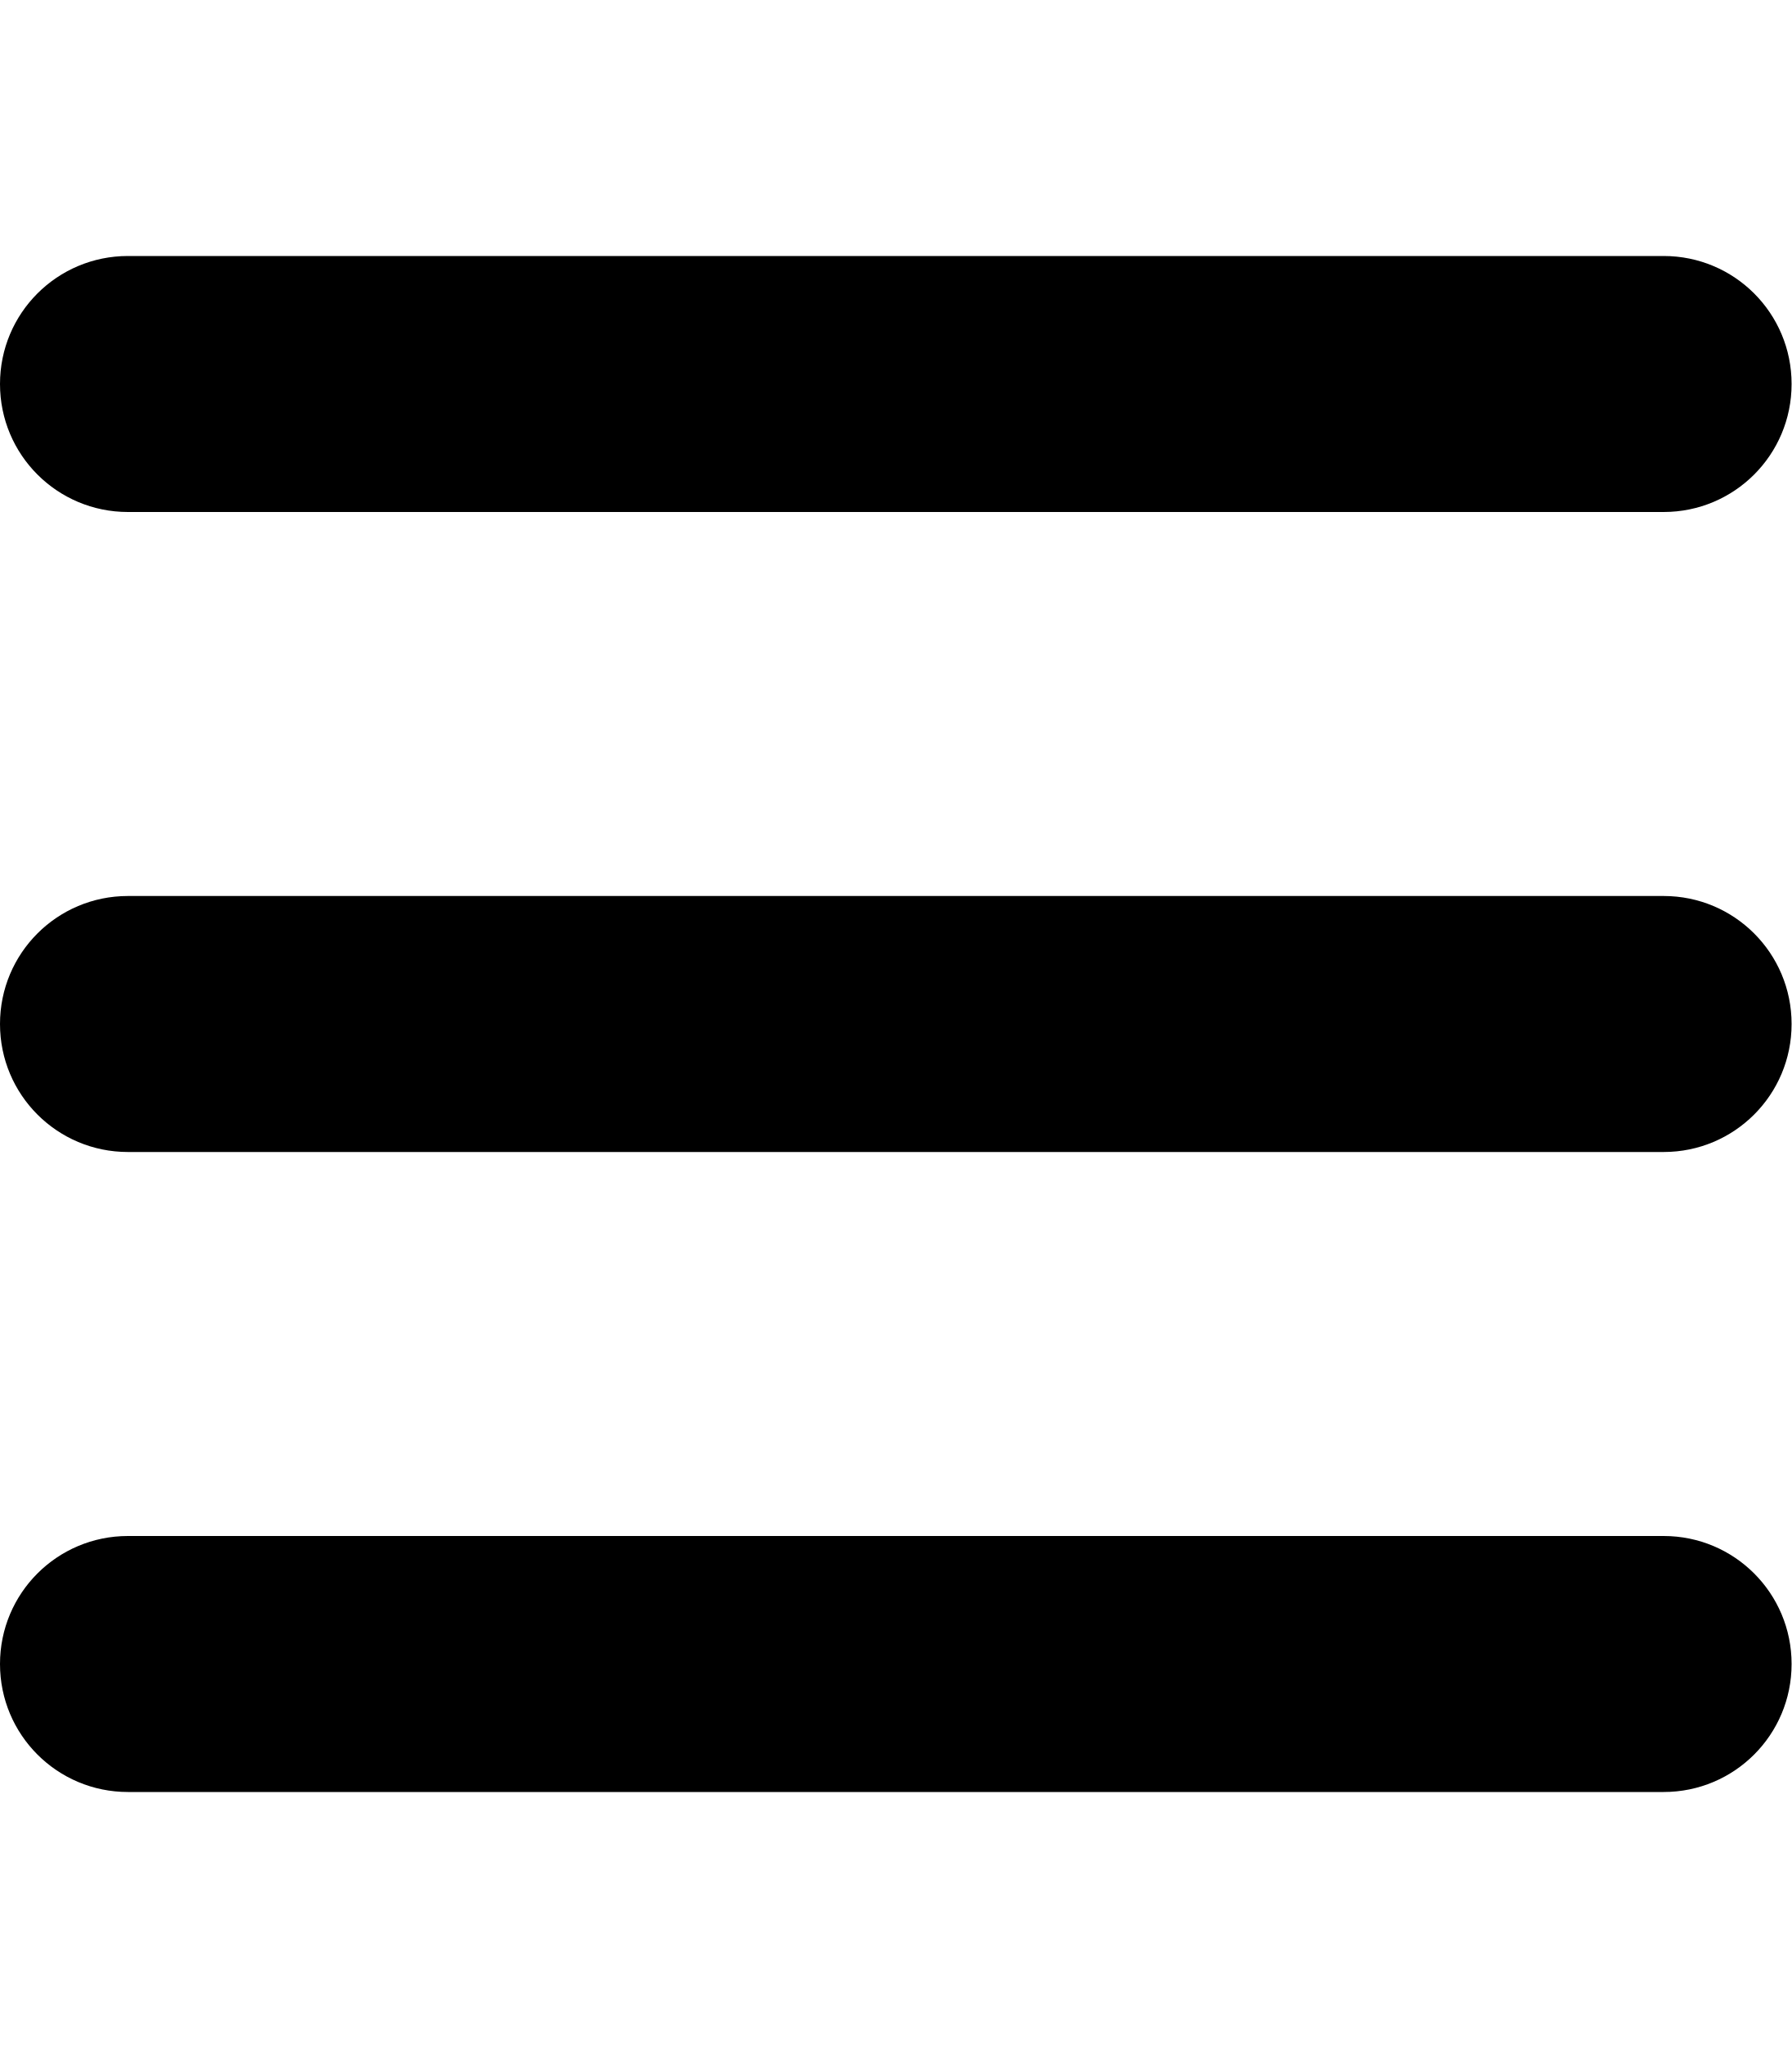
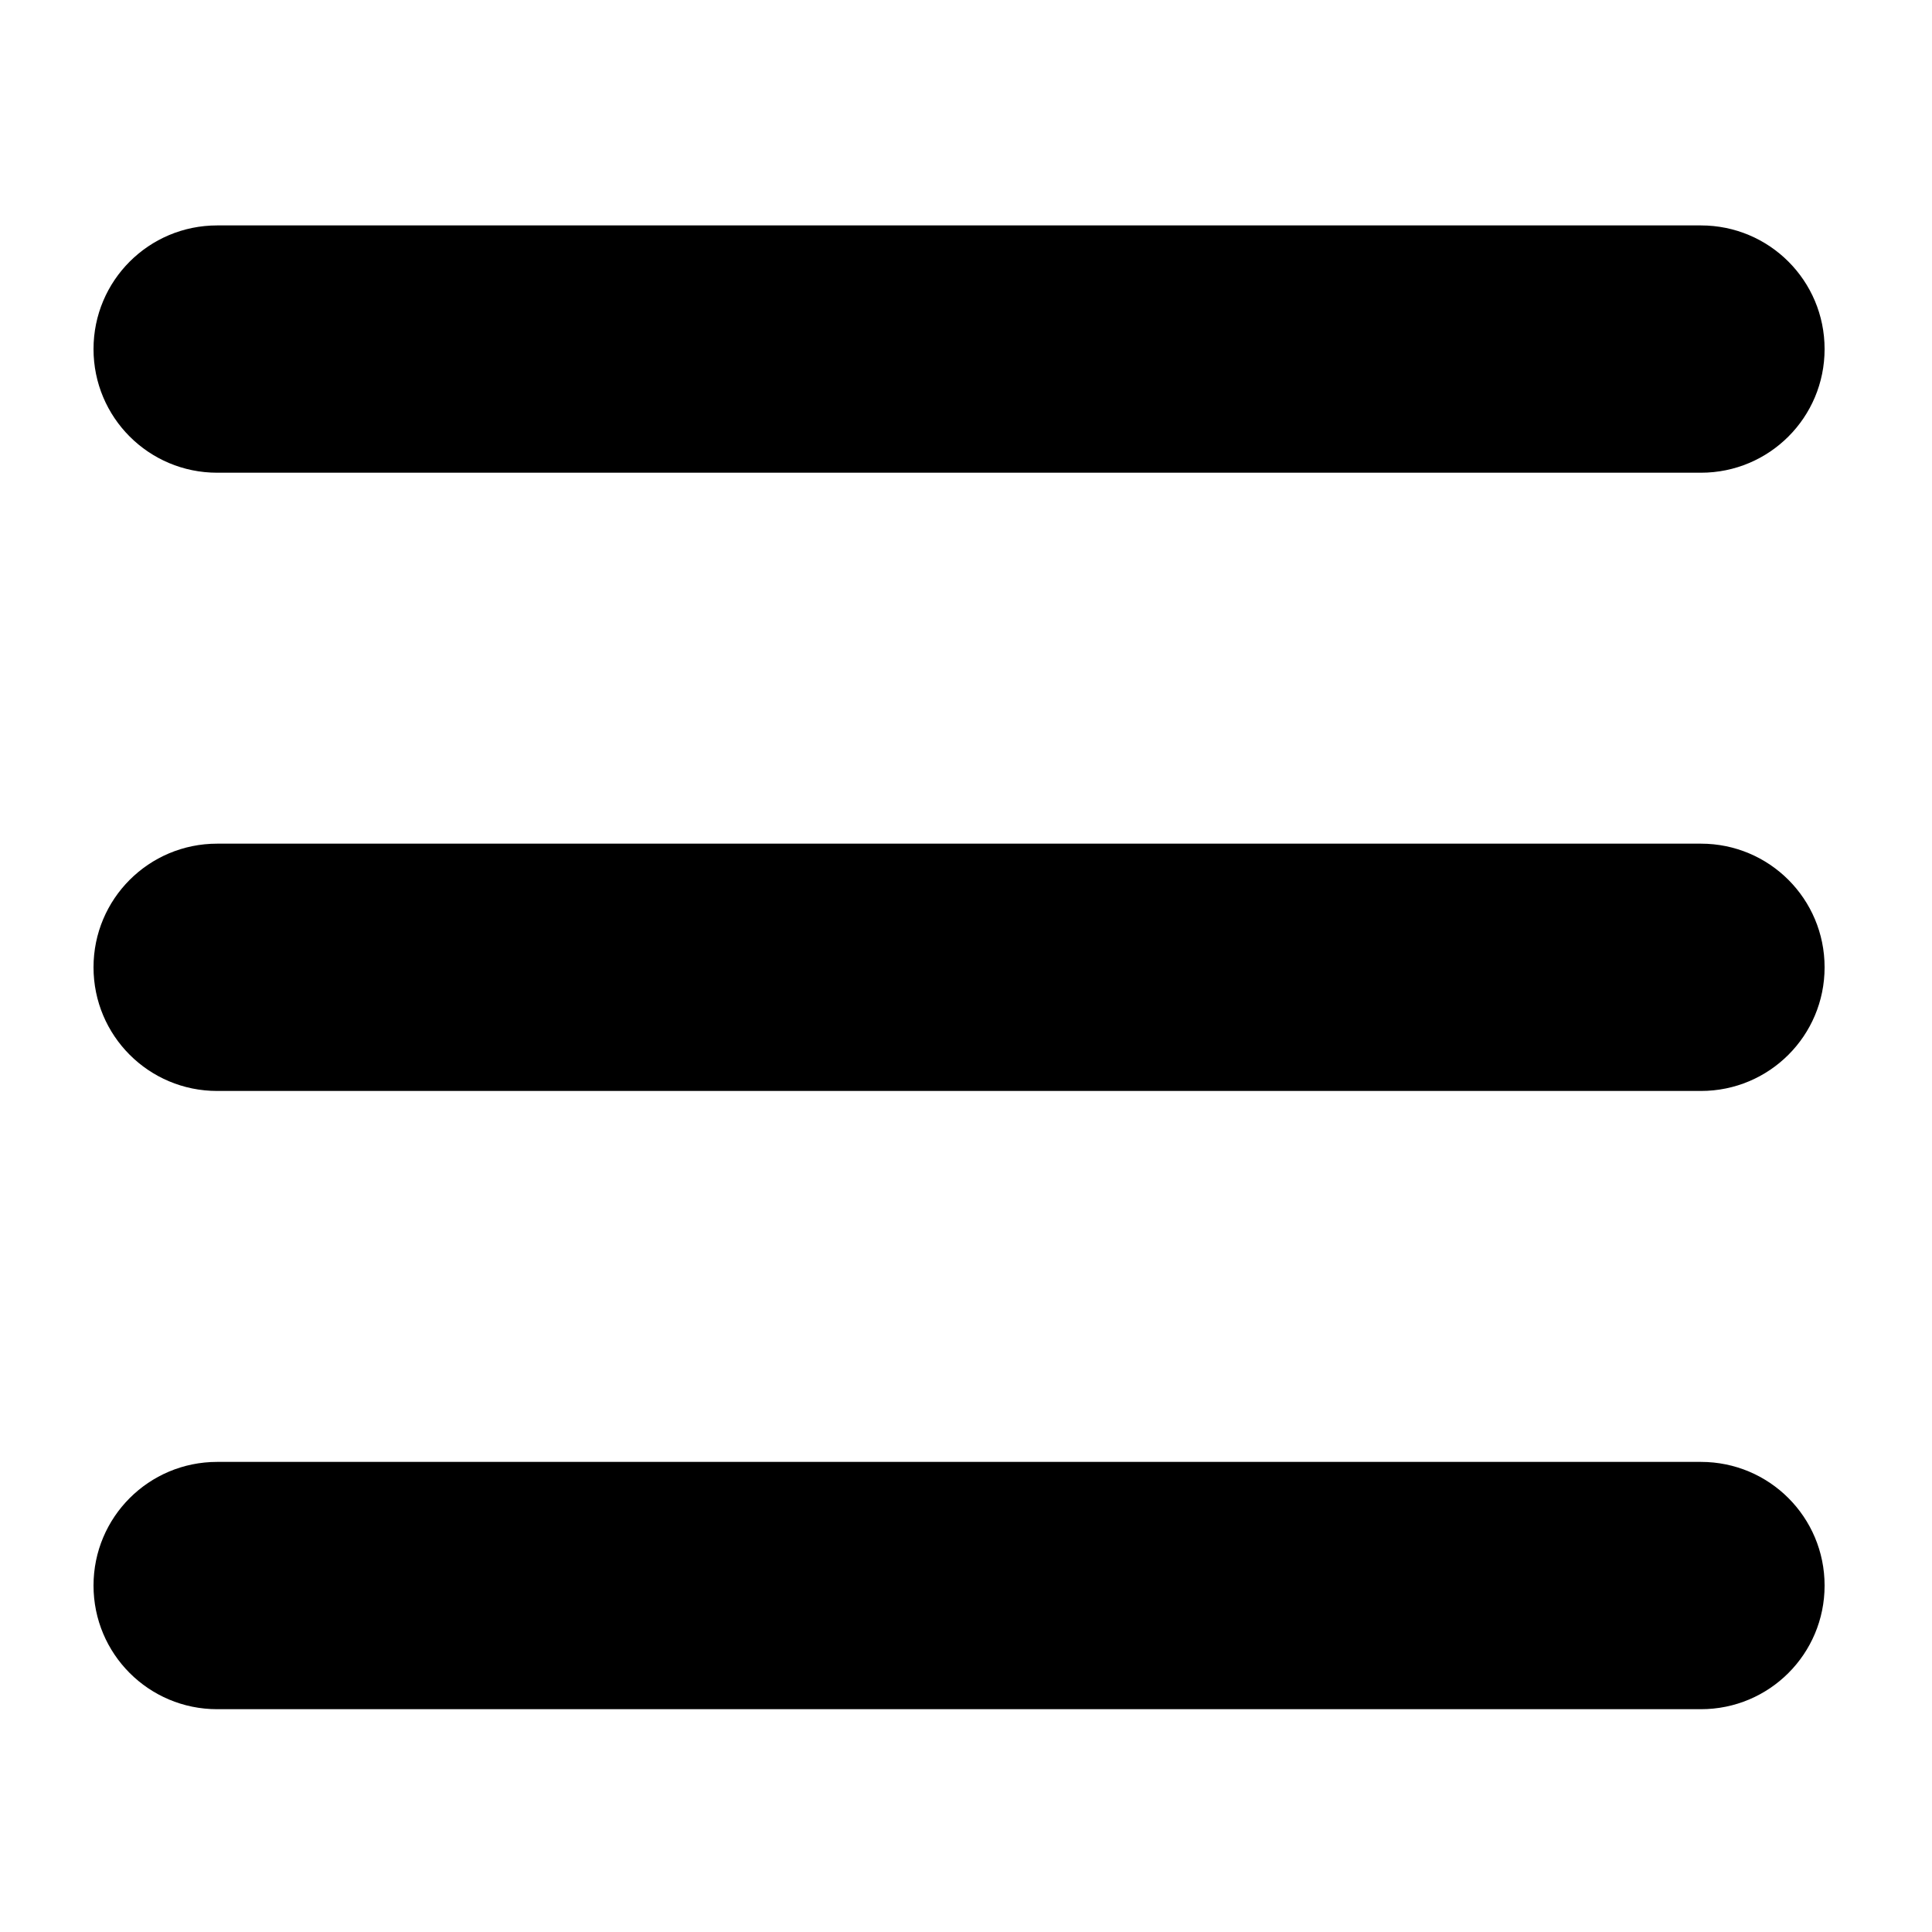
- <svg xmlns="http://www.w3.org/2000/svg" viewBox="0 0 448 512">
-   <path d="M0 96C0 78.3 14.3 64 32 64H416c17.7 0 32 14.3 32 32s-14.3 32-32 32H32C14.3 128 0 113.7 0 96zM0 256c0-17.7 14.3-32 32-32H416c17.7 0 32 14.3 32 32s-14.3 32-32 32H32c-17.7 0-32-14.3-32-32zM448 416c0 17.7-14.3 32-32 32H32c-17.7 0-32-14.3-32-32s14.3-32 32-32H416c17.7 0 32 14.3 32 32z" />
+ <svg xmlns="http://www.w3.org/2000/svg" viewBox="0 0 500 500" version="1.1" id="svg4">
+   <defs id="defs8" />
+   <path d="m 24.203,90.339 c 0,-17.7 14.3,-32 32,-32 h 384 c 17.7,0 32,14.3 32,32 0,17.7 -14.3,32 -32,32 h -384 c -17.7,0 -32,-14.3 -32,-32 z m 0,160 c 0,-17.7 14.3,-32 32,-32 h 384 c 17.7,0 32,14.3 32,32 0,17.7 -14.3,32 -32,32 h -384 c -17.7,0 -32,-14.3 -32,-32 z m 448,160 c 0,17.7 -14.3,32 -32,32 h -384 c -17.7,0 -32,-14.3 -32,-32 0,-17.7 14.3,-32 32,-32 h 384 c 17.7,0 32,14.3 32,32 z" id="path2" />
</svg>
